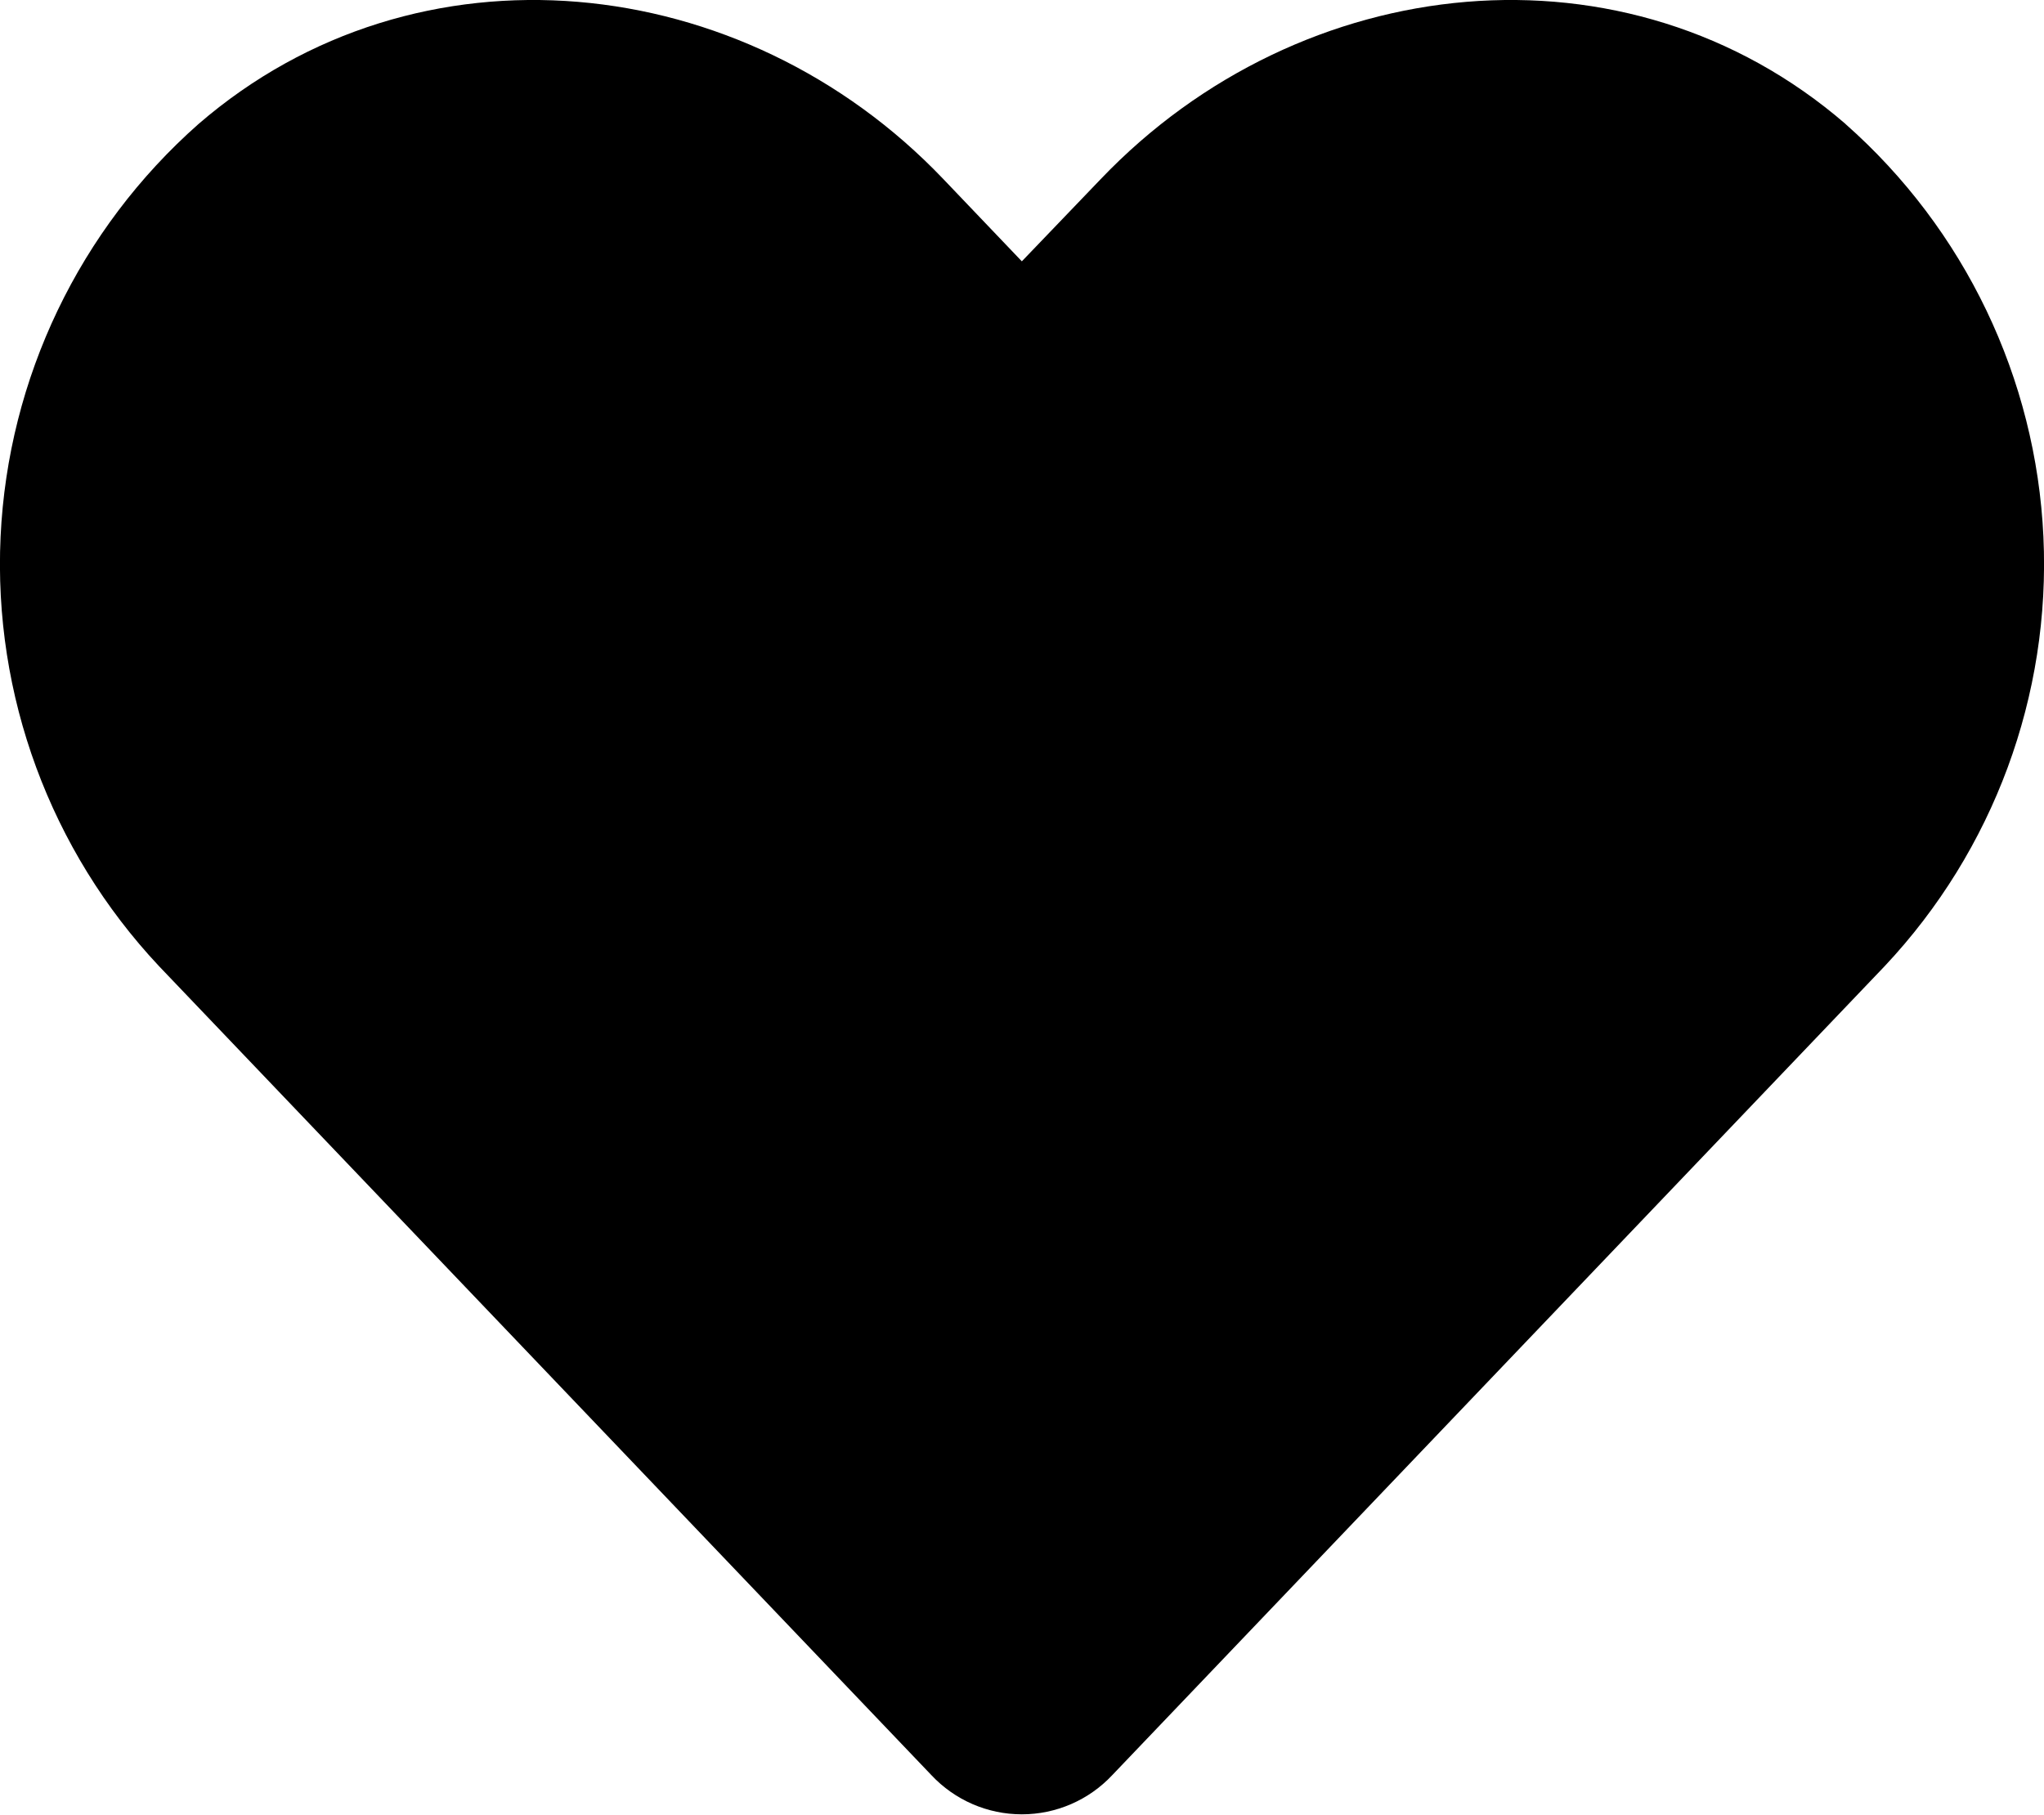
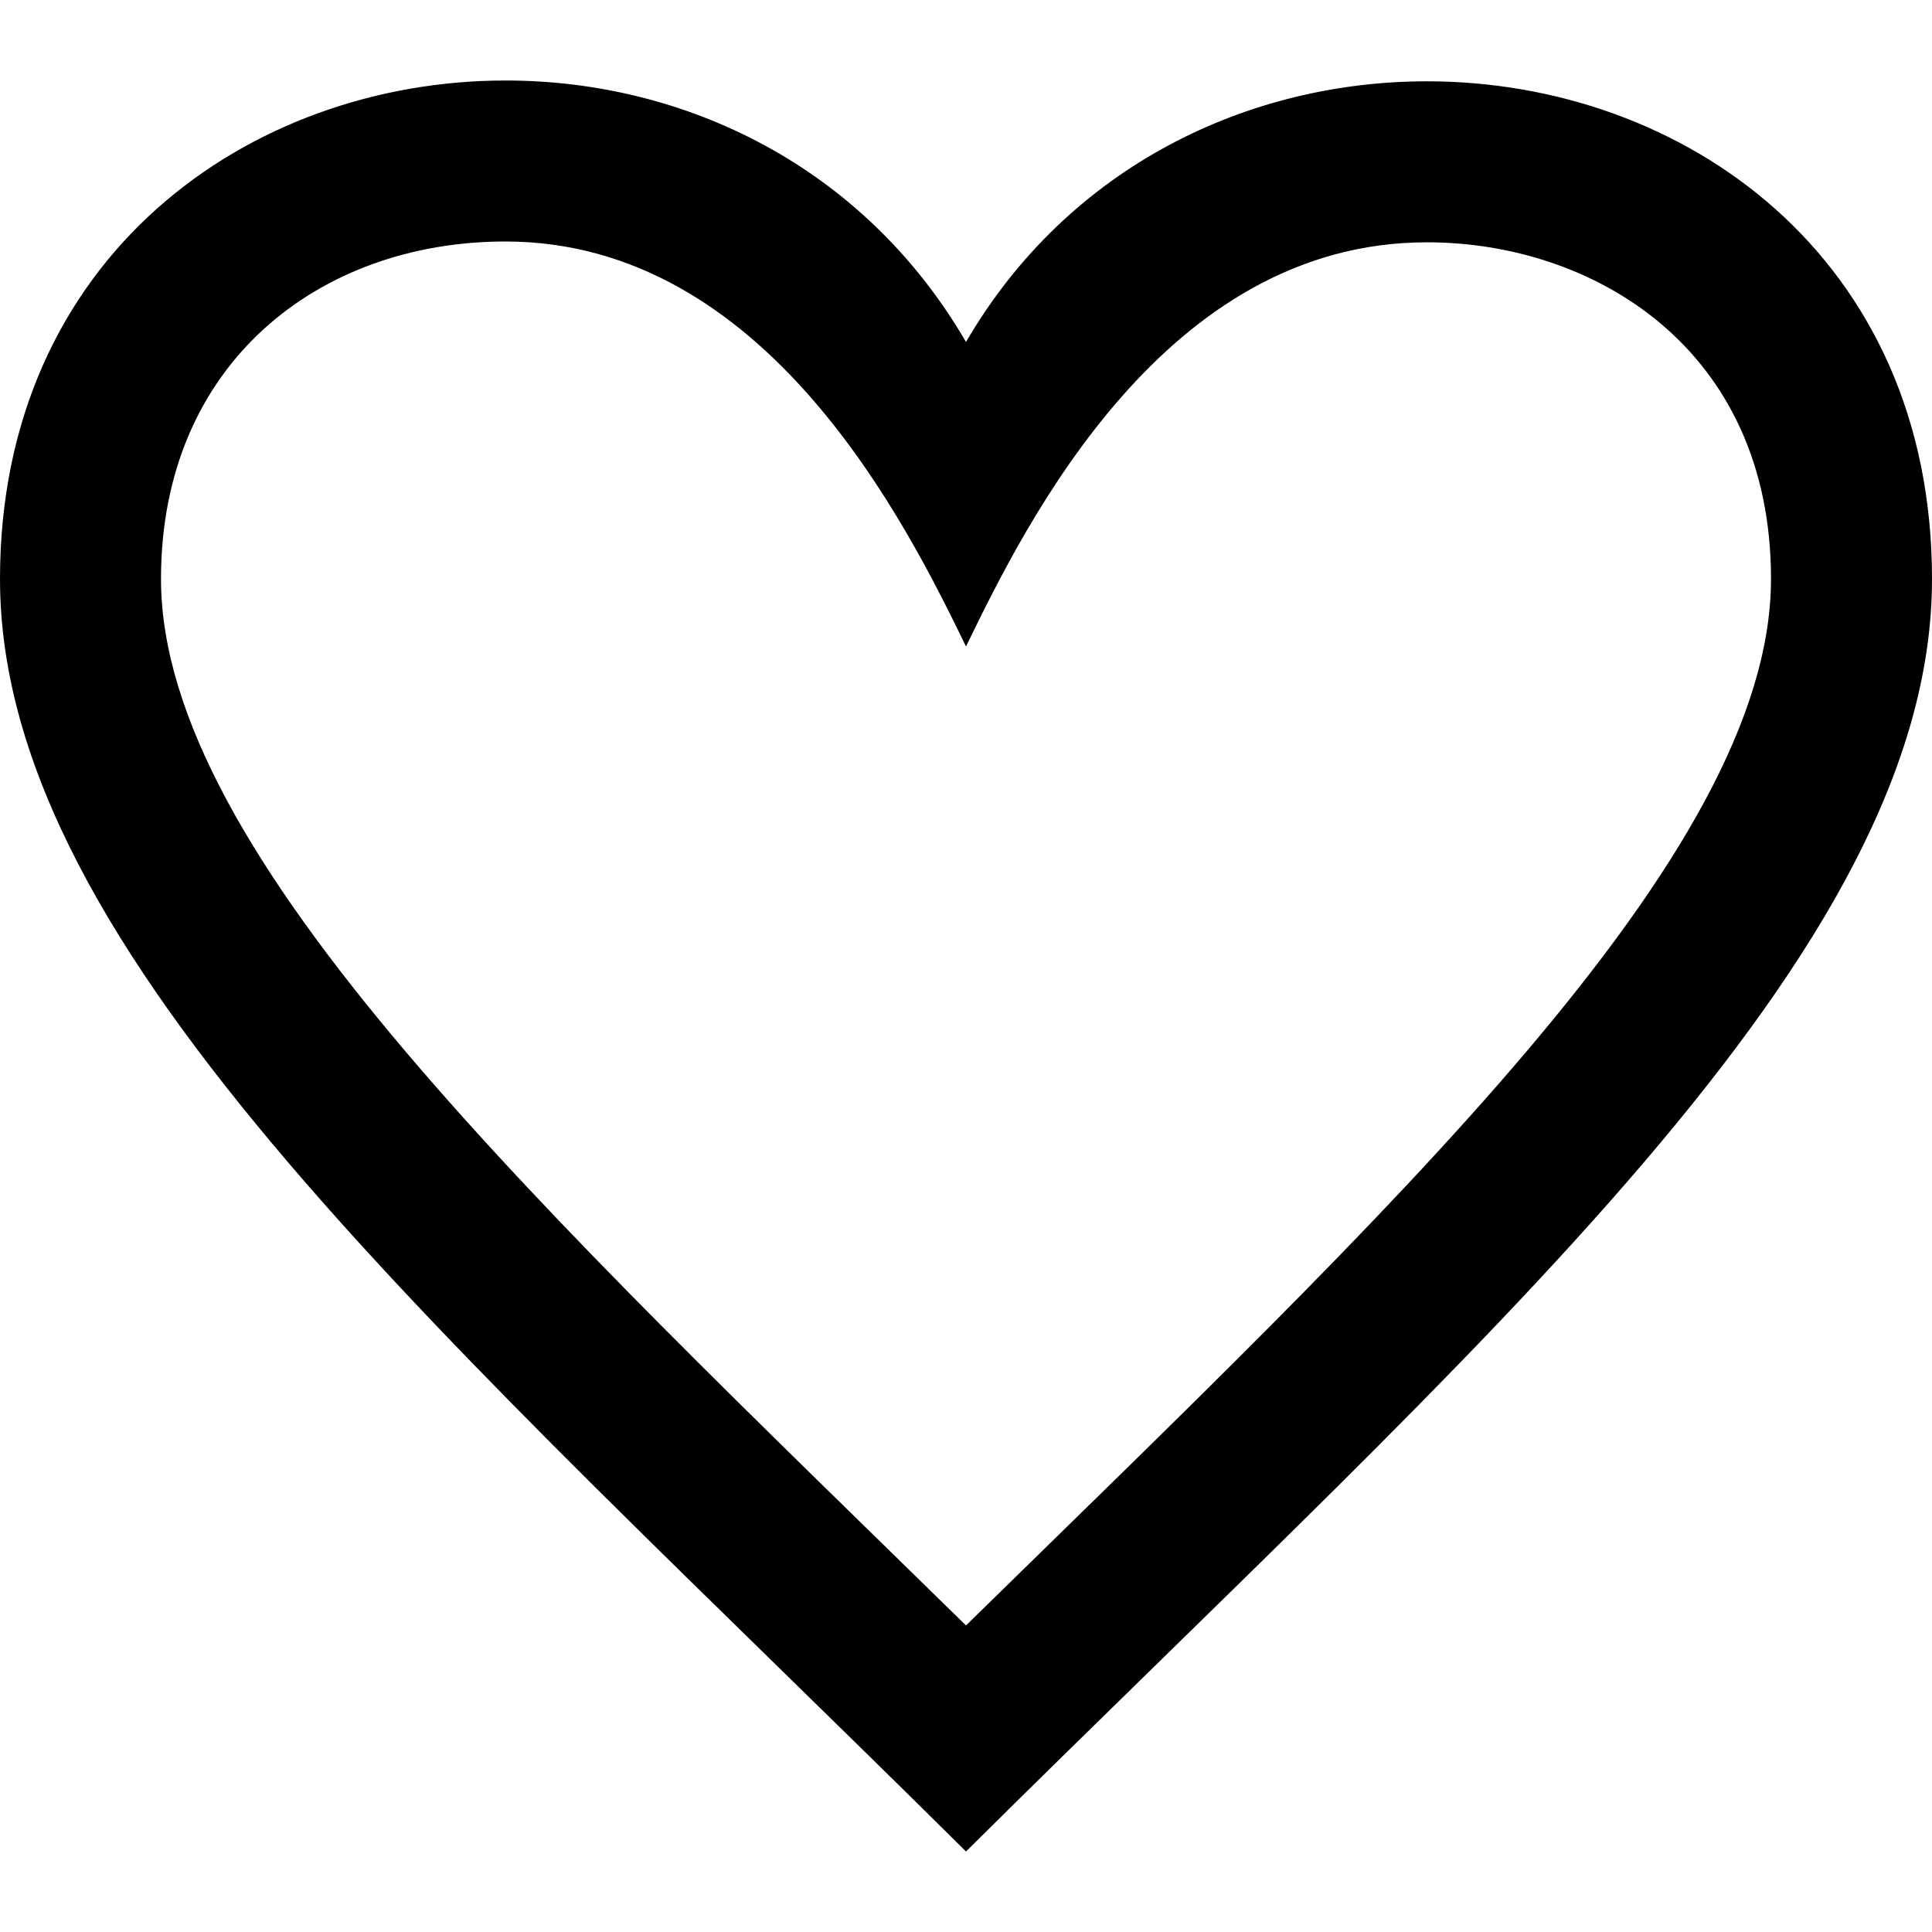
- <svg xmlns="http://www.w3.org/2000/svg" width="45.809" height="40.664" viewBox="0 0 45.809 40.664">
-   <path id="Icon_awesome-heart" data-name="Icon awesome-heart" d="M41.362,5.028C36.459.789,29.167,1.552,24.667,6.263L22.9,8.105,21.142,6.263C16.65,1.552,9.35.789,4.447,5.028A13.163,13.163,0,0,0,3.561,23.9L20.873,42.033a2.777,2.777,0,0,0,4.053,0L42.239,23.9a13.154,13.154,0,0,0-.877-18.87Z" transform="translate(0.001 -2.248)" />
+ <svg xmlns="http://www.w3.org/2000/svg" width="24" height="24" viewBox="0 0 24 24">
+   <path d="M6.28 3c3.236.001 4.973 3.491 5.72 5.031.75-1.547 2.469-5.021 5.726-5.021 2.058 0 4.274 1.309 4.274 4.182 0 3.442-4.744 7.851-10 13-5.258-5.151-10-9.559-10-13 0-2.676 1.965-4.193 4.28-4.192zm.001-2c-3.183 0-6.281 2.187-6.281 6.192 0 4.661 5.57 9.427 12 15.808 6.43-6.381 12-11.147 12-15.808 0-4.011-3.097-6.182-6.274-6.182-2.204 0-4.446 1.042-5.726 3.238-1.285-2.206-3.522-3.248-5.719-3.248z" />
</svg>
